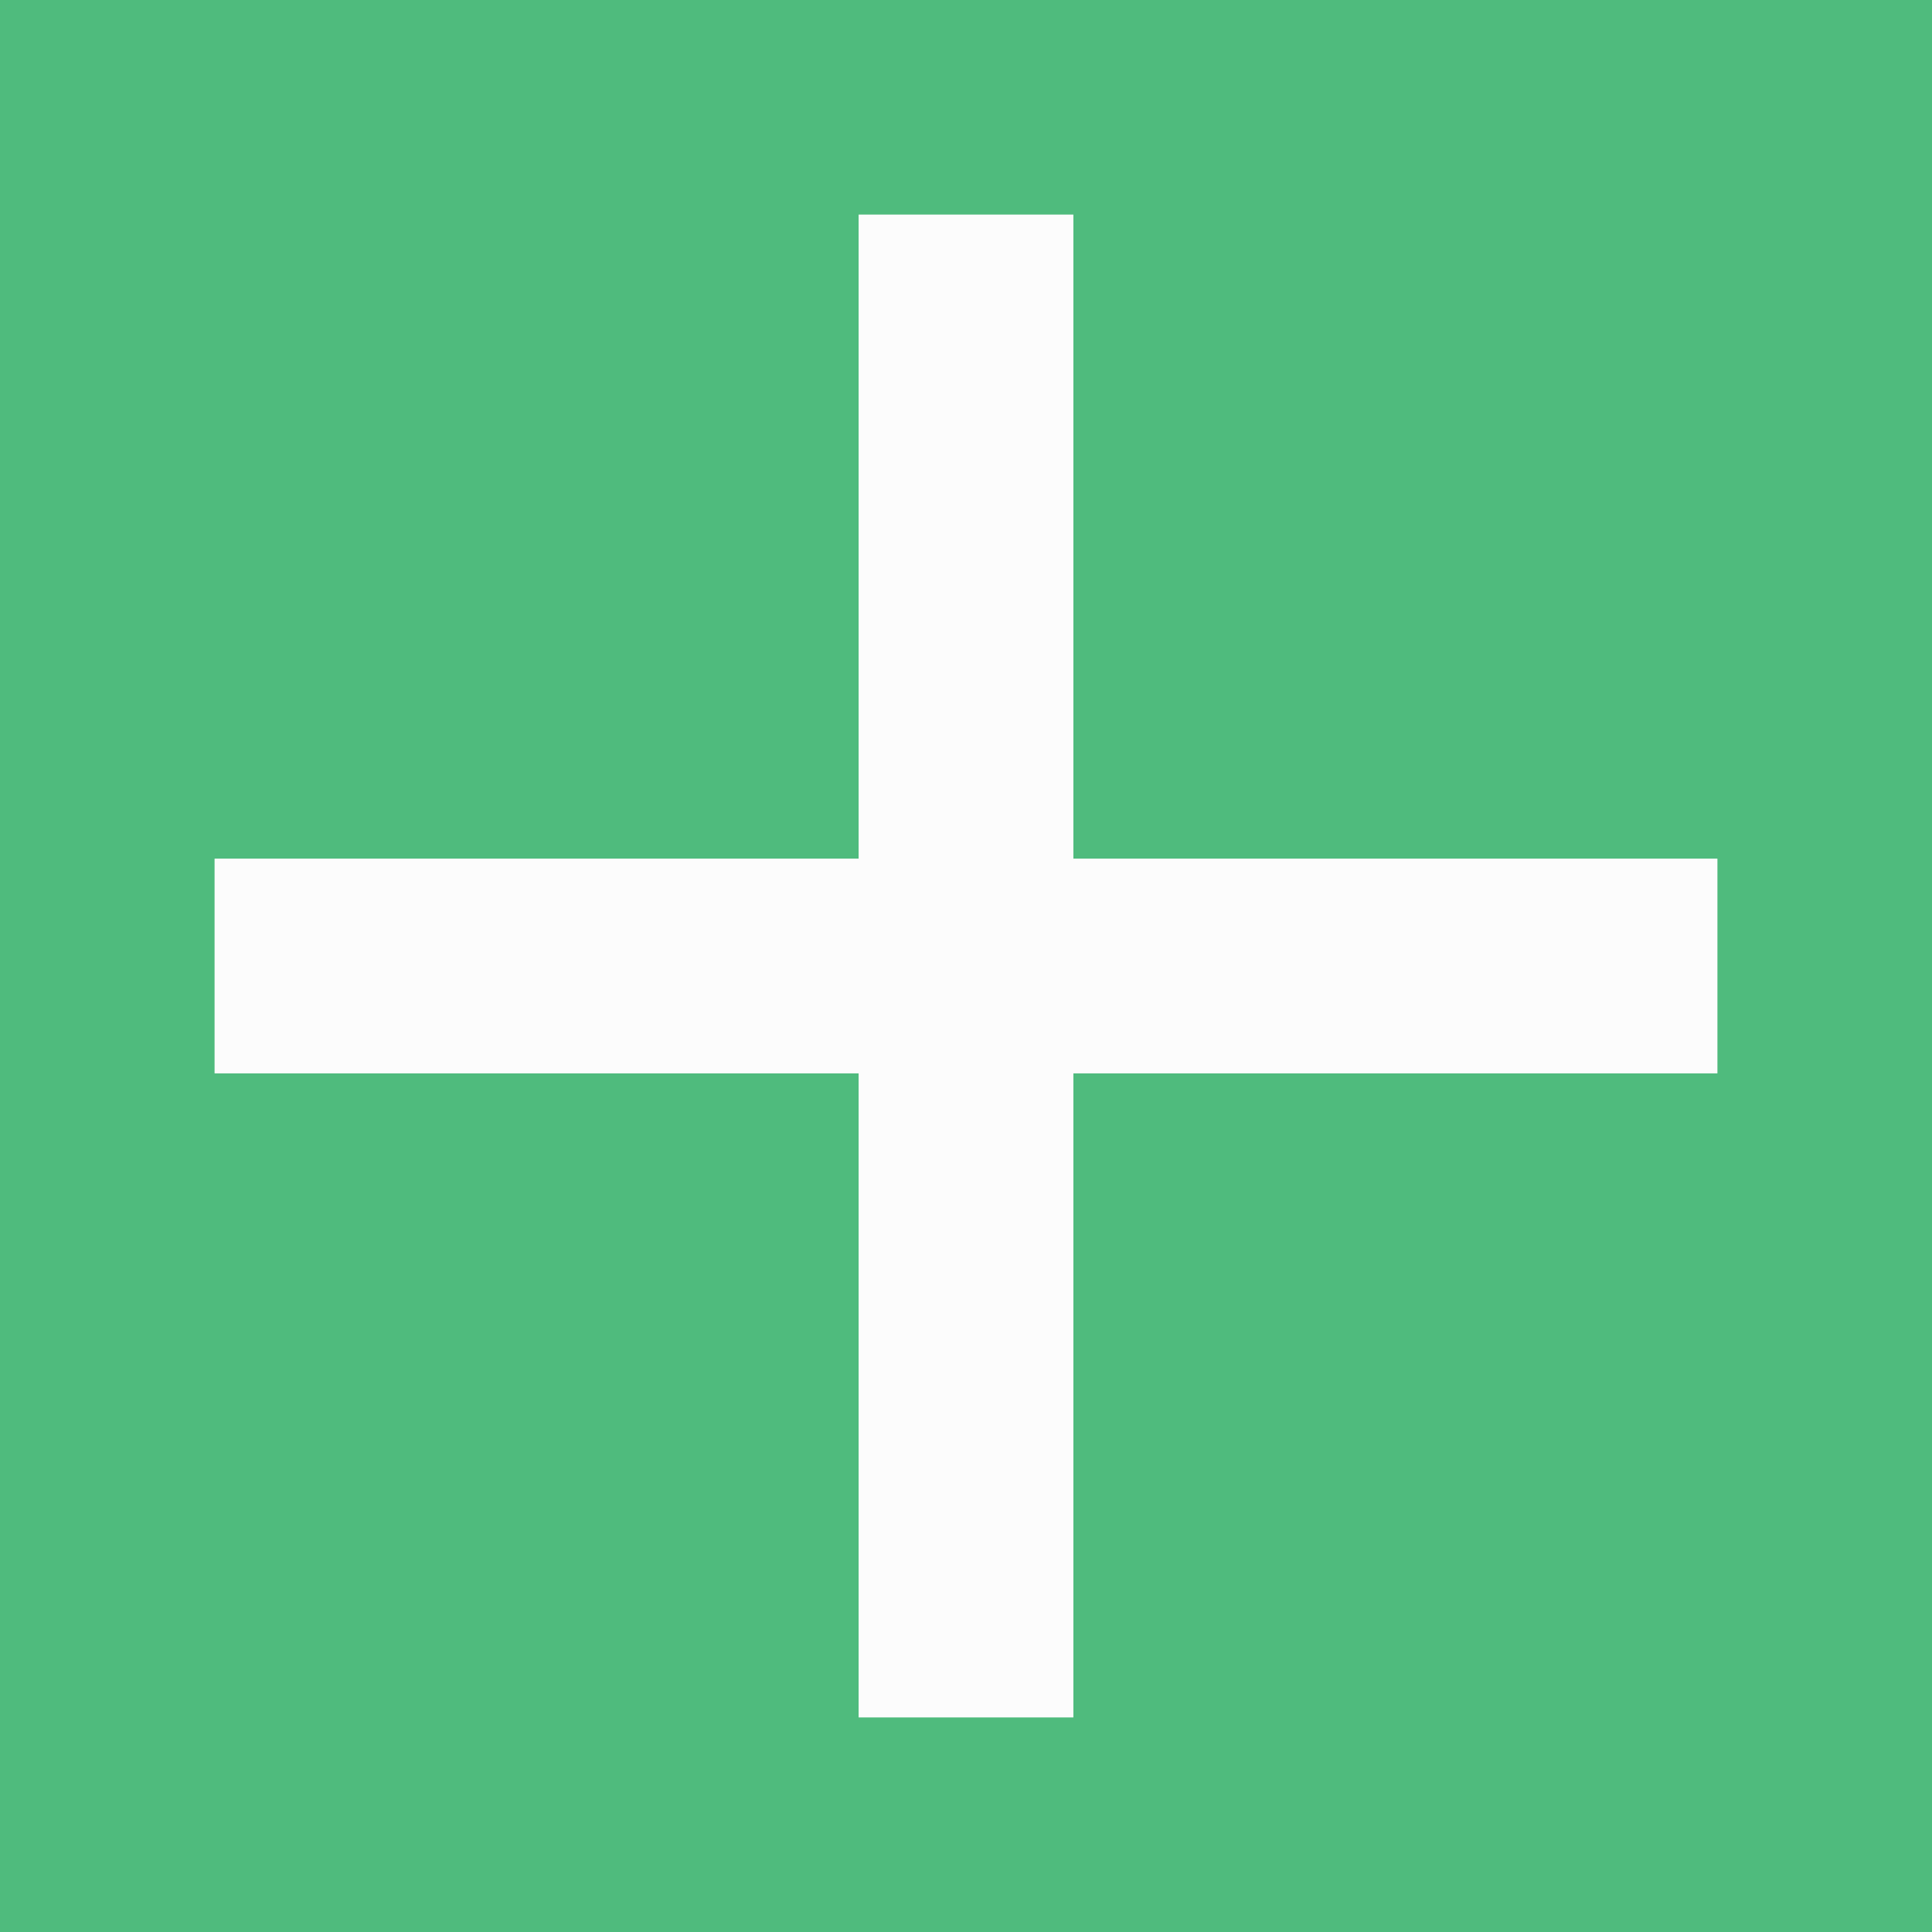
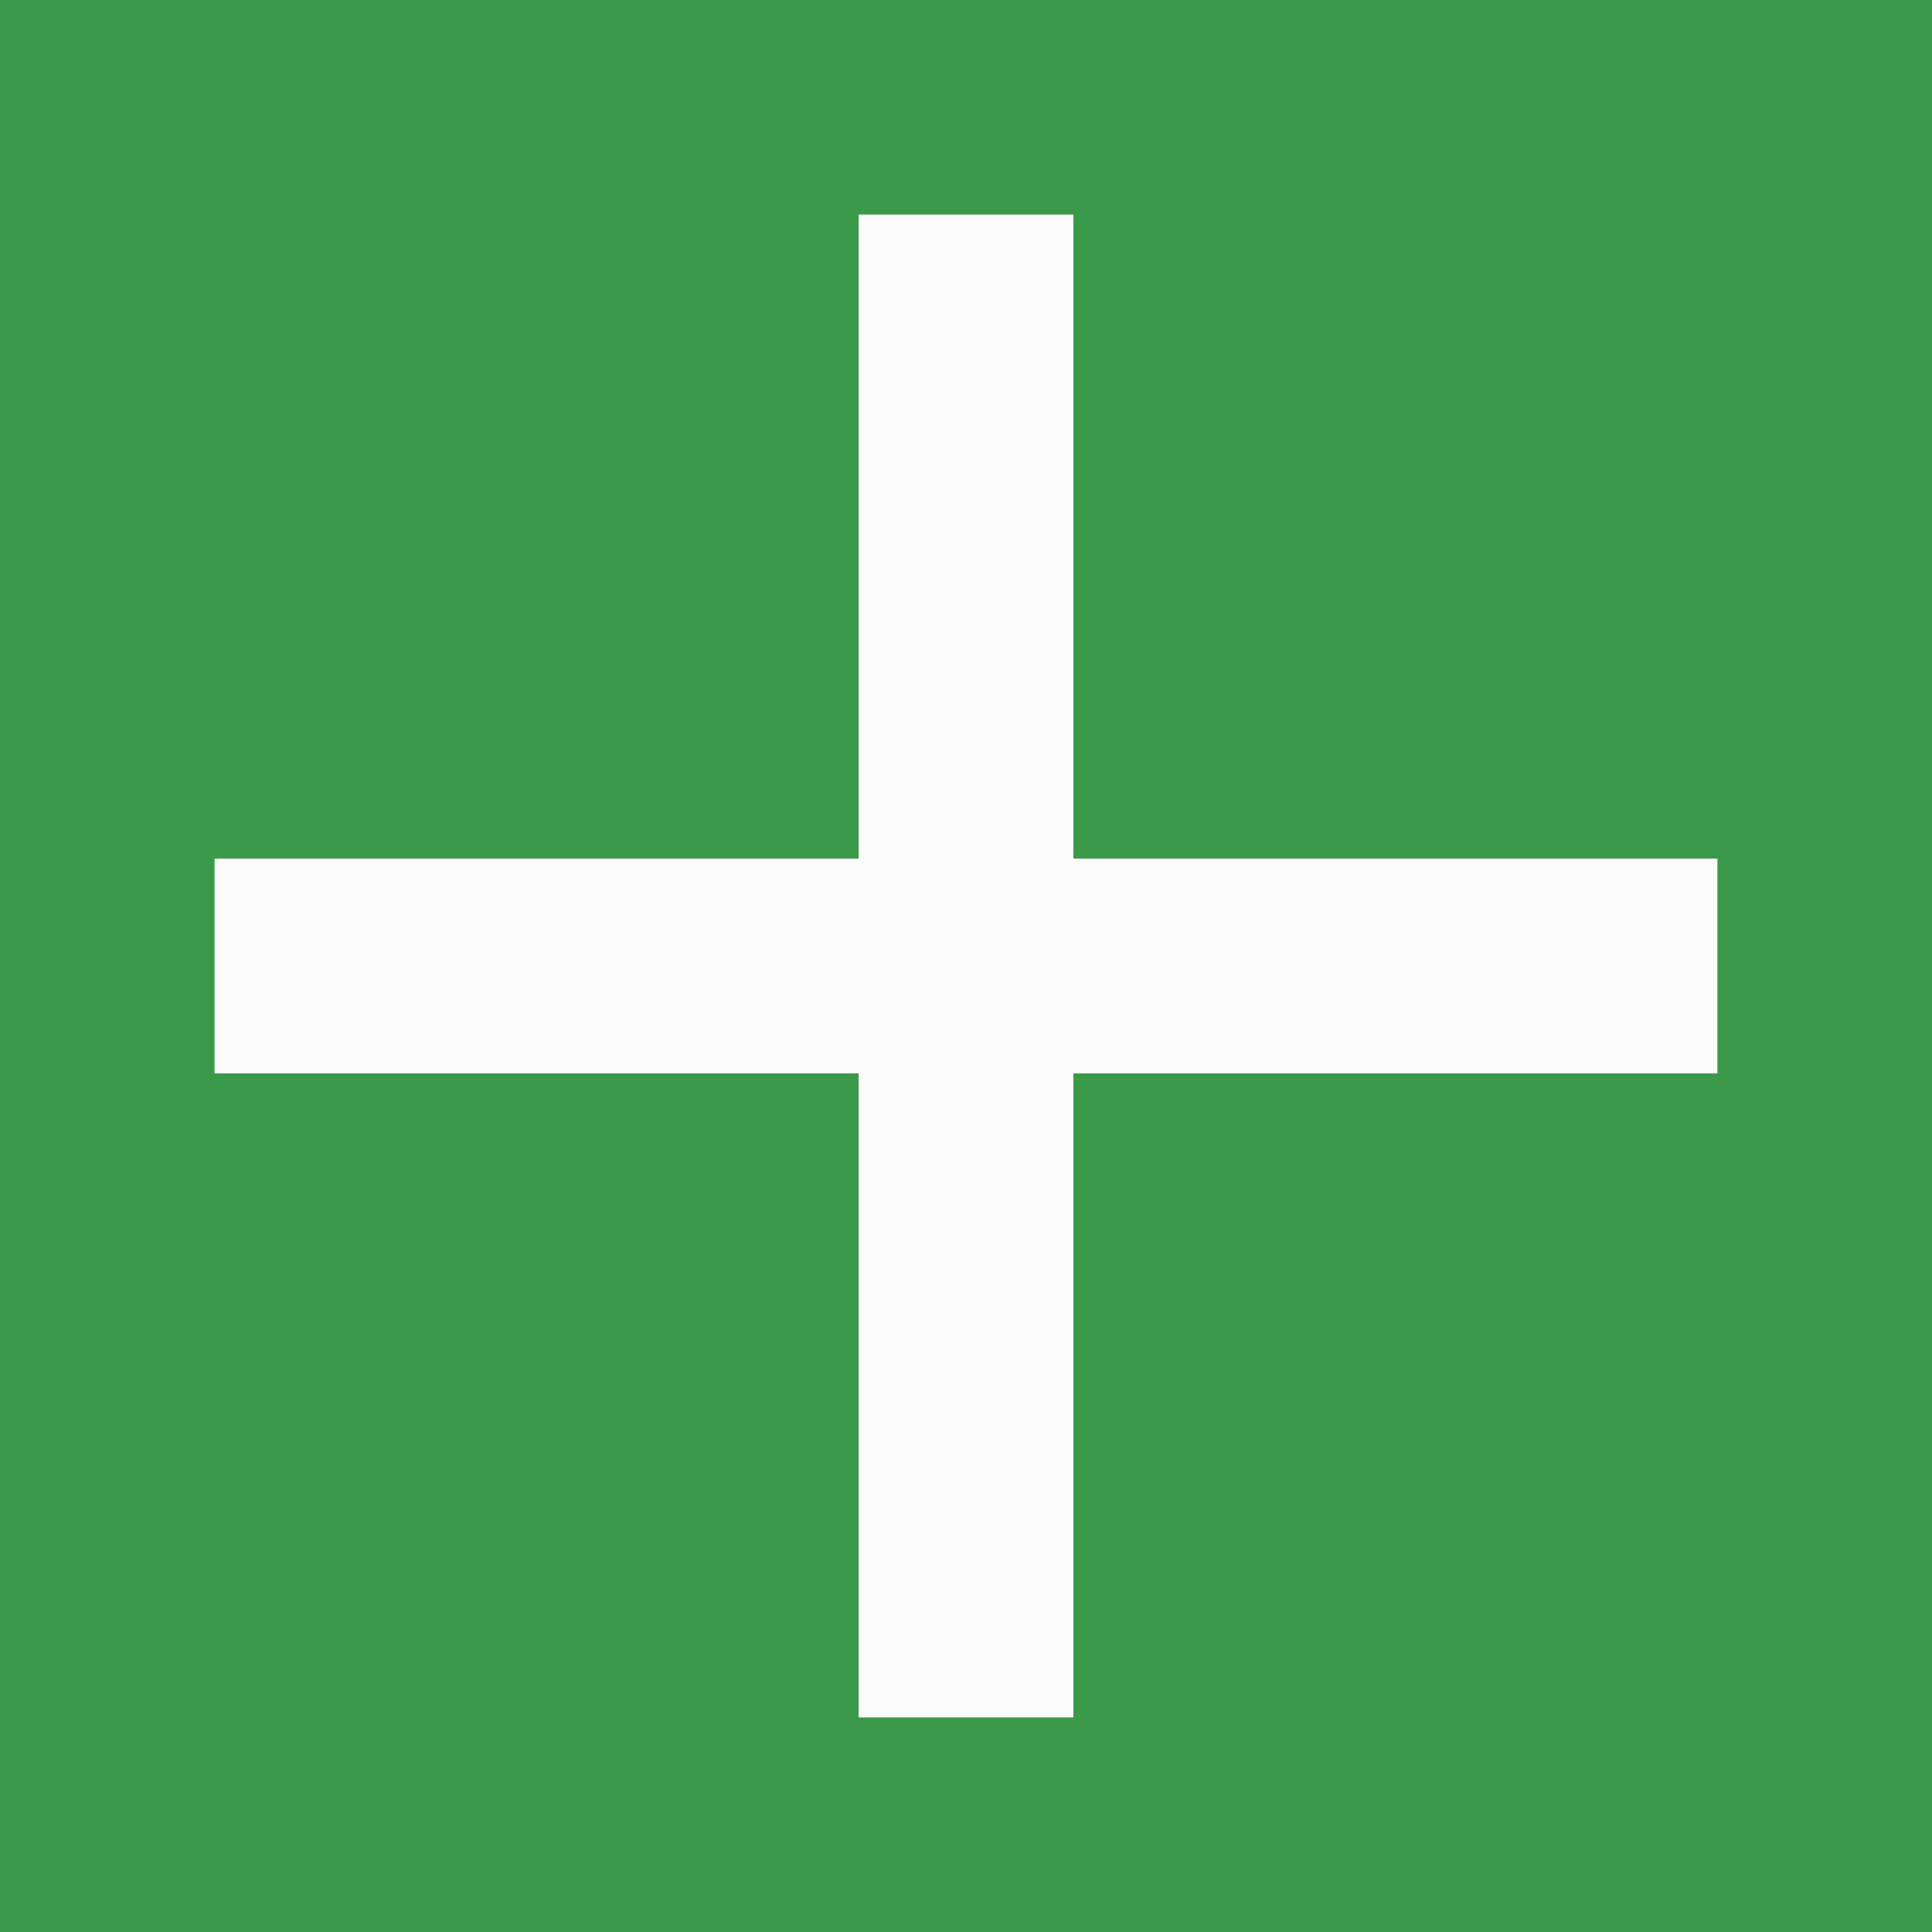
<svg xmlns="http://www.w3.org/2000/svg" viewBox="0 0 9 9">
-   <path d="m0 0v9h9v-9zm4 1h1v1 2h2 1v1h-1-2v2 1h-1v-1-2h-2-1v-1h1 2v-2z" fill="#27ae60" opacity=".8" />
+   <path d="m0 0v9h9v-9zm4 1h1v1 2h2 1v1h-1-2v2 1h-1v-1-2h-2-1v-1h1 2v-2z" fill="#0e8420" opacity=".8" />
  <path d="m4 1v3h-3v1h3v3h1v-3h3v-1h-3v-3z" fill="#fff" opacity=".8" />
</svg>
